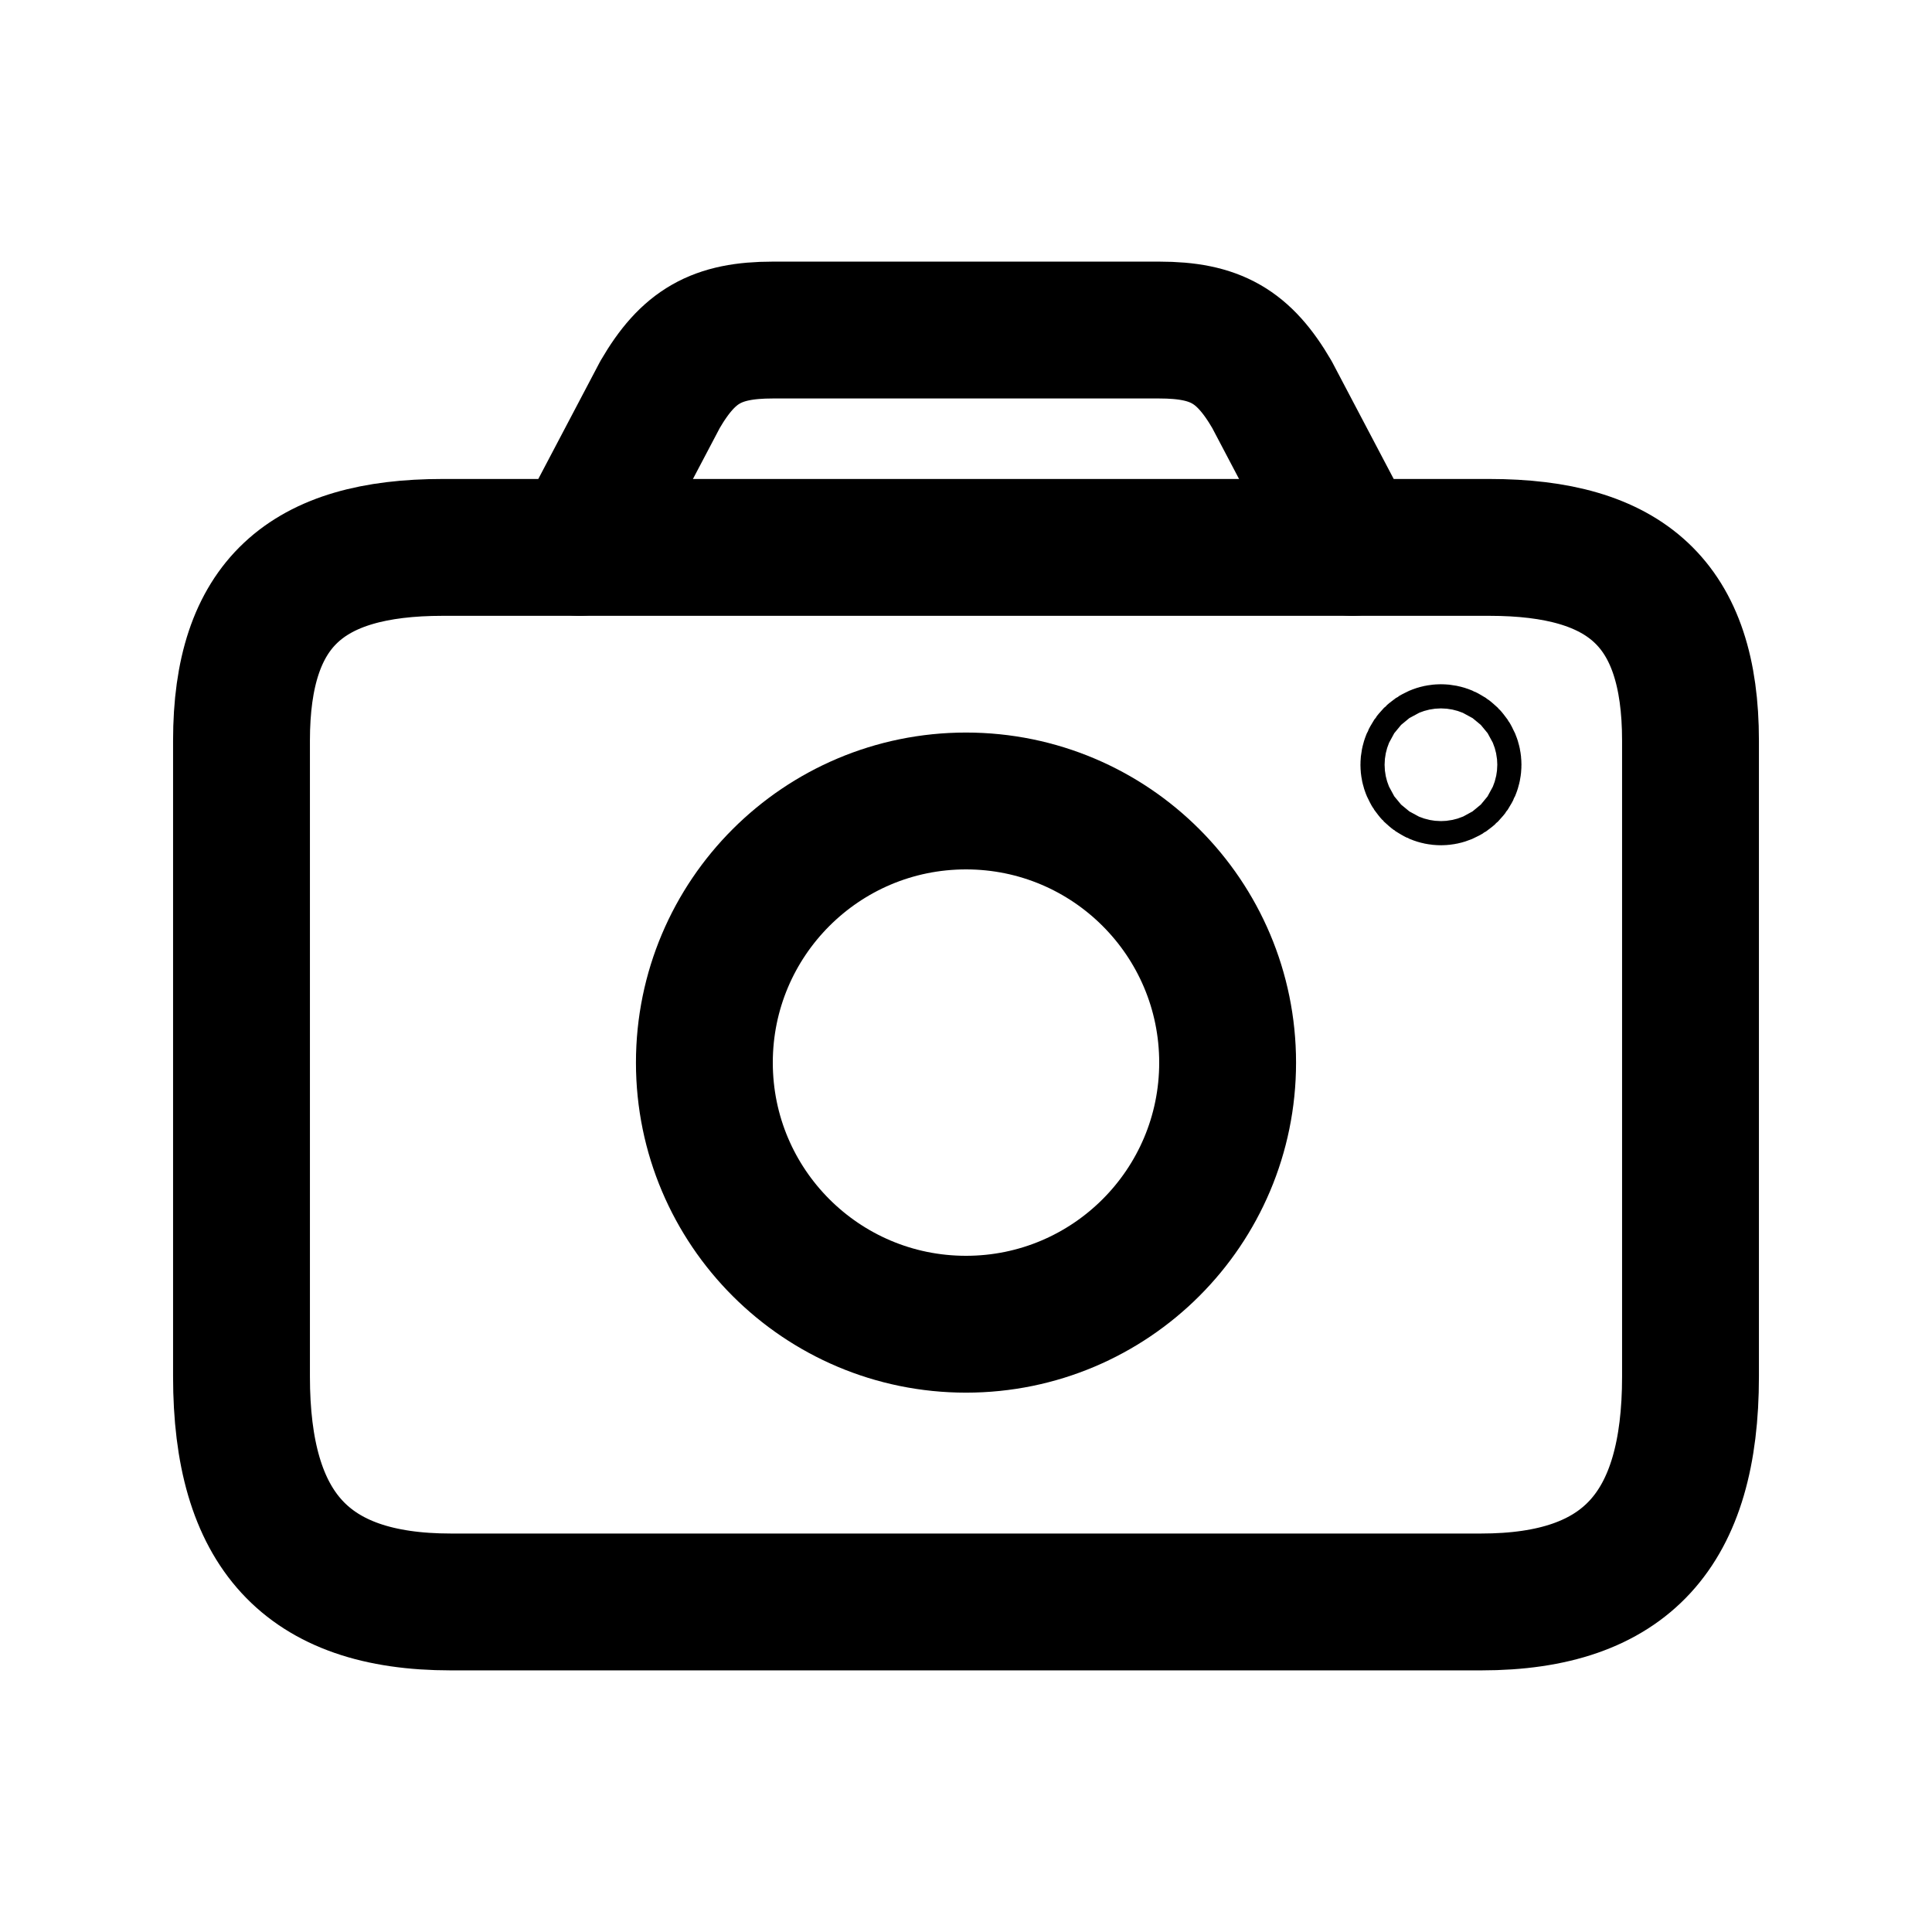
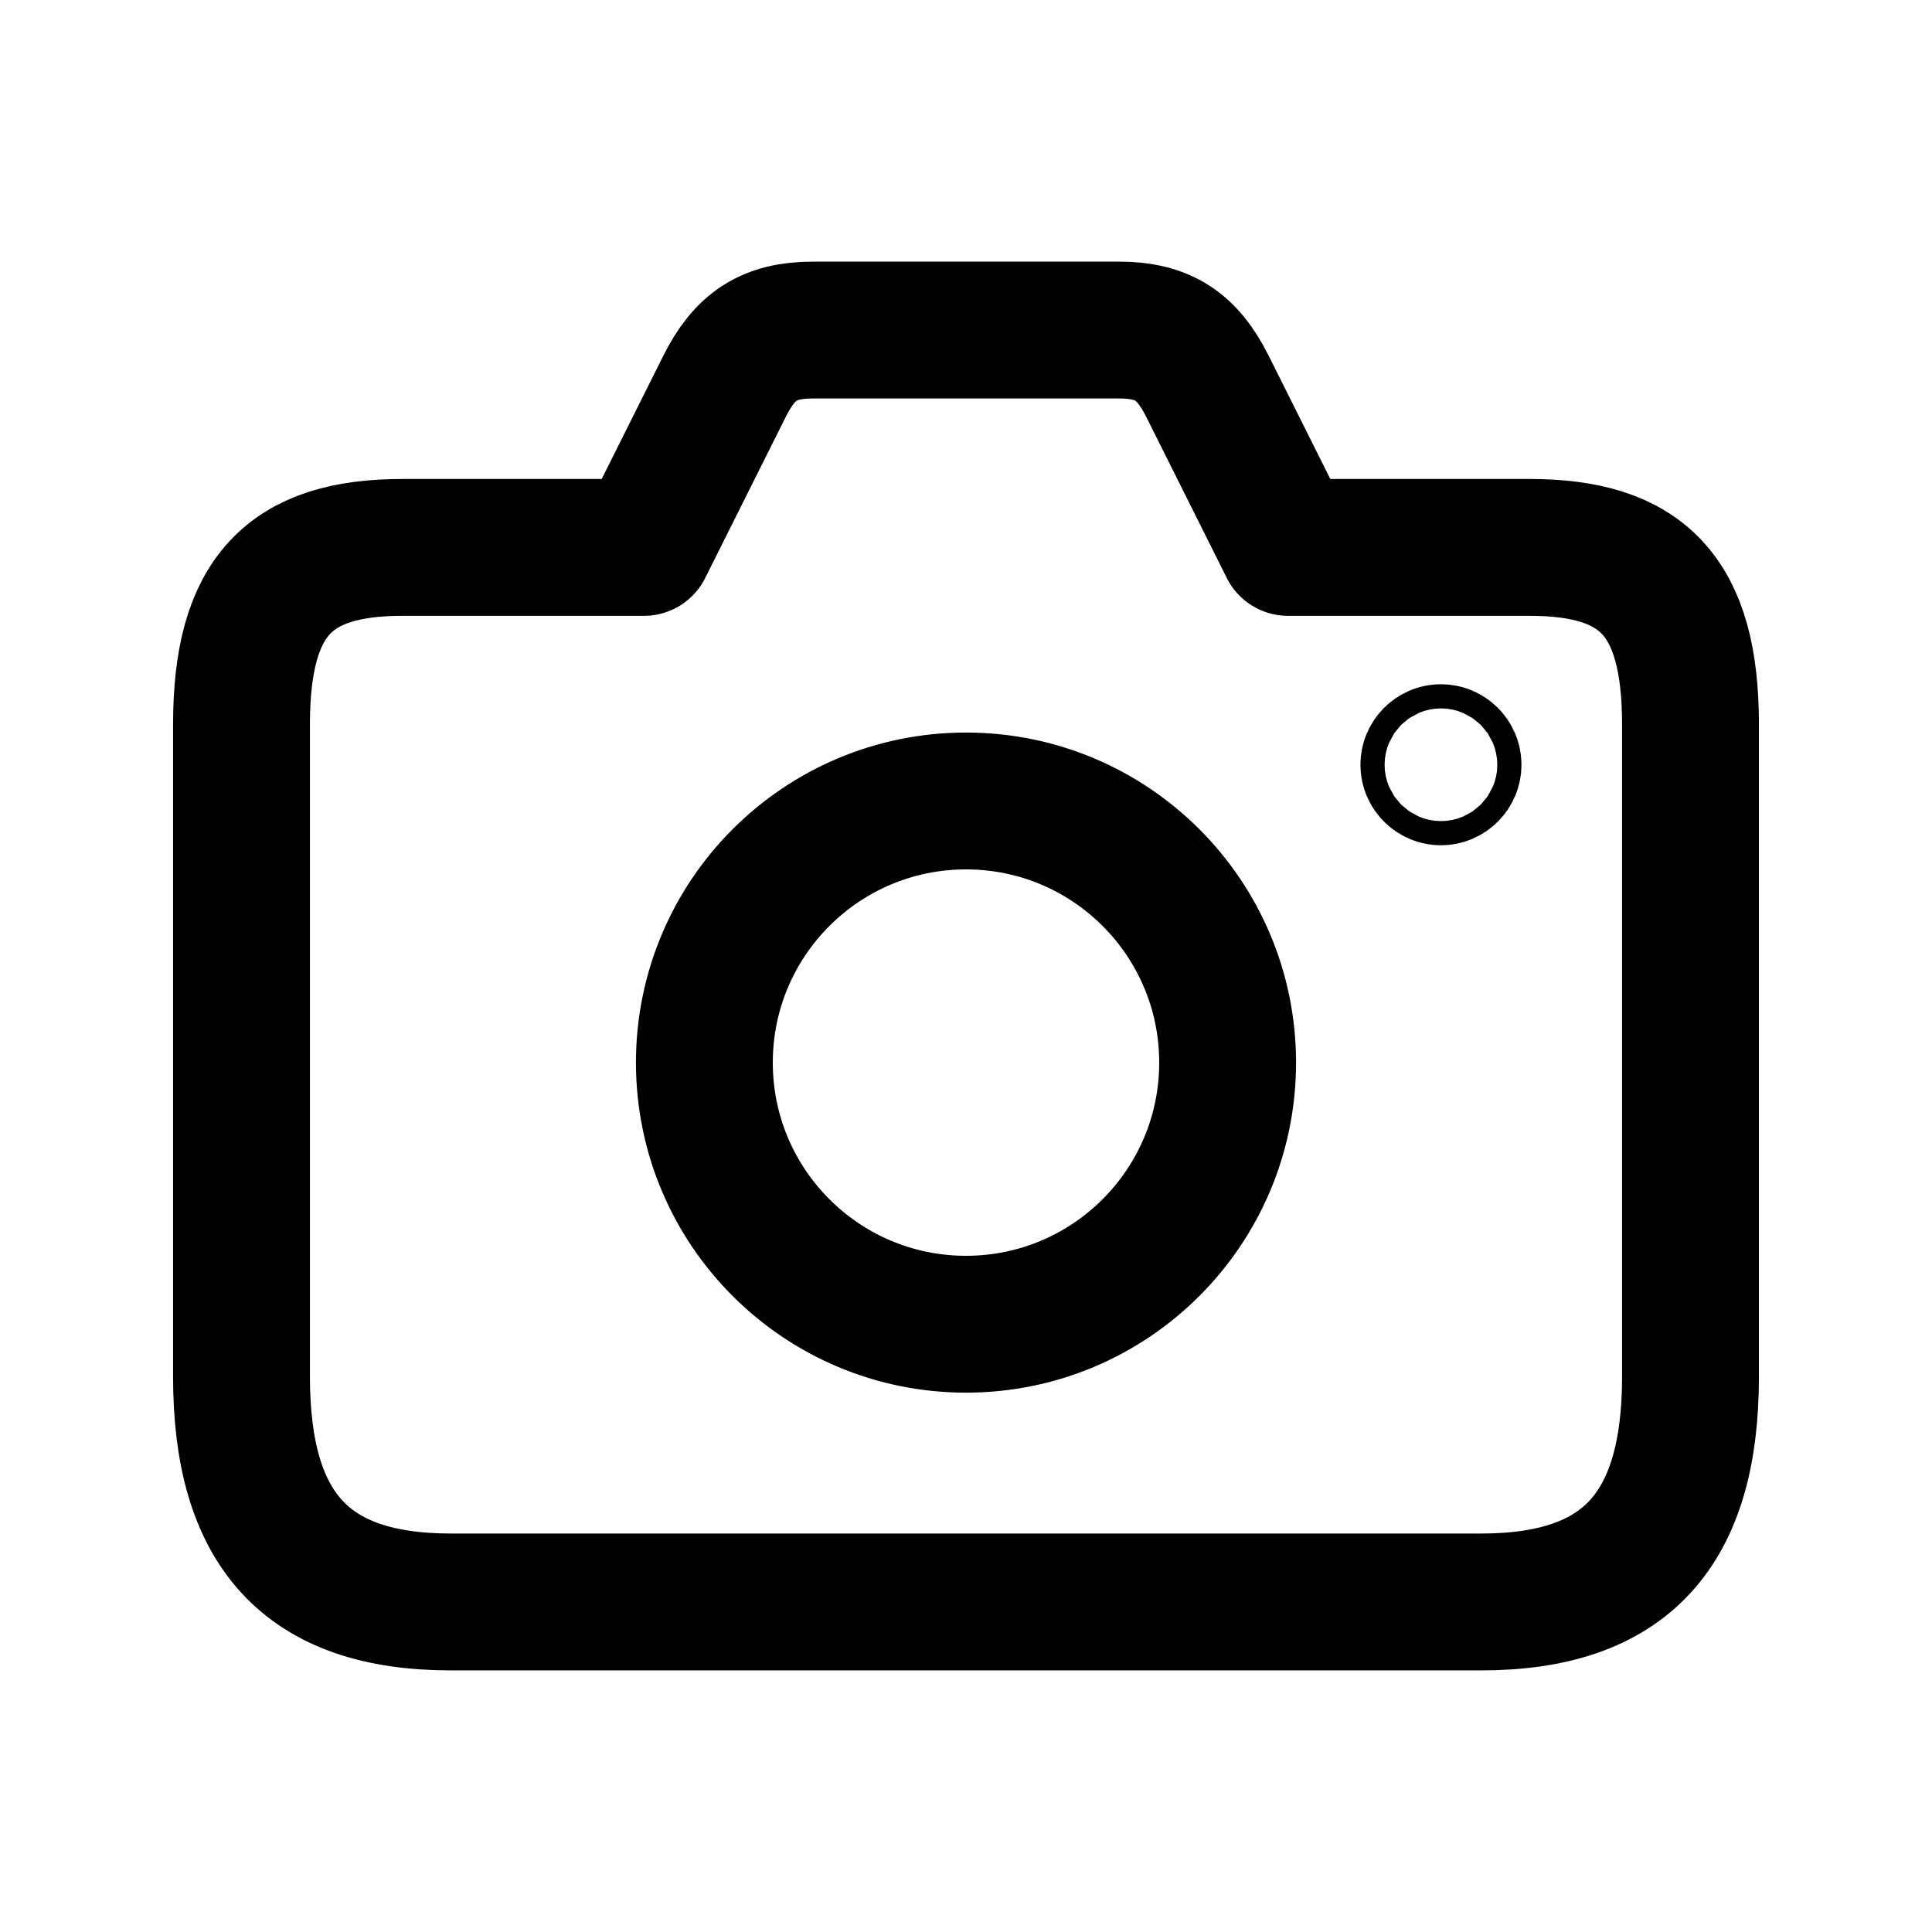
<svg xmlns="http://www.w3.org/2000/svg" viewBox="0 0 24 24" fill="none" stroke="currentColor" stroke-width="1.7" stroke-linecap="round" stroke-linejoin="round">
  <g data-part="body">
-     <path d="M3 9.2 C3 7.5 3.8 6.8 5.5 6.8 H7.2 L8.2 4.9 C8.55 4.3 8.9 4.1 9.6 4.1 H14.4 C15.1 4.1 15.45 4.3 15.8 4.9 L16.8 6.8 H18.5 C20.2 6.8 21 7.5 21 9.2 V17.1 C21 19.0 20.2 19.9 18.4 19.9 H5.6 C3.8 19.9 3 19.0 3 17.1 Z" />
-   </g>
-   <g data-part="housing-edge">
-     <path d="M7.2 6.8 H16.8" />
+     <path d="M3 9 C3 7.4 3.6 6.8 5 6.8 H8 L9 4.8 C9.25 4.3 9.55 4.1 10.1 4.1 H13.9 C14.45 4.1 14.75 4.3 15 4.8 L16 6.8 H19 C20.4 6.8 21 7.4 21 9 V17.1 C21 19.0 20.2 19.9 18.4 19.9 H5.6 C3.8 19.9 3 19.0 3 17.1 Z" />
  </g>
  <g data-part="lens">
    <circle cx="12" cy="13.2" r="3.25" />
  </g>
  <g data-part="indicator">
    <circle cx="17.9" cy="9.5" r="0.15" />
  </g>
</svg>
